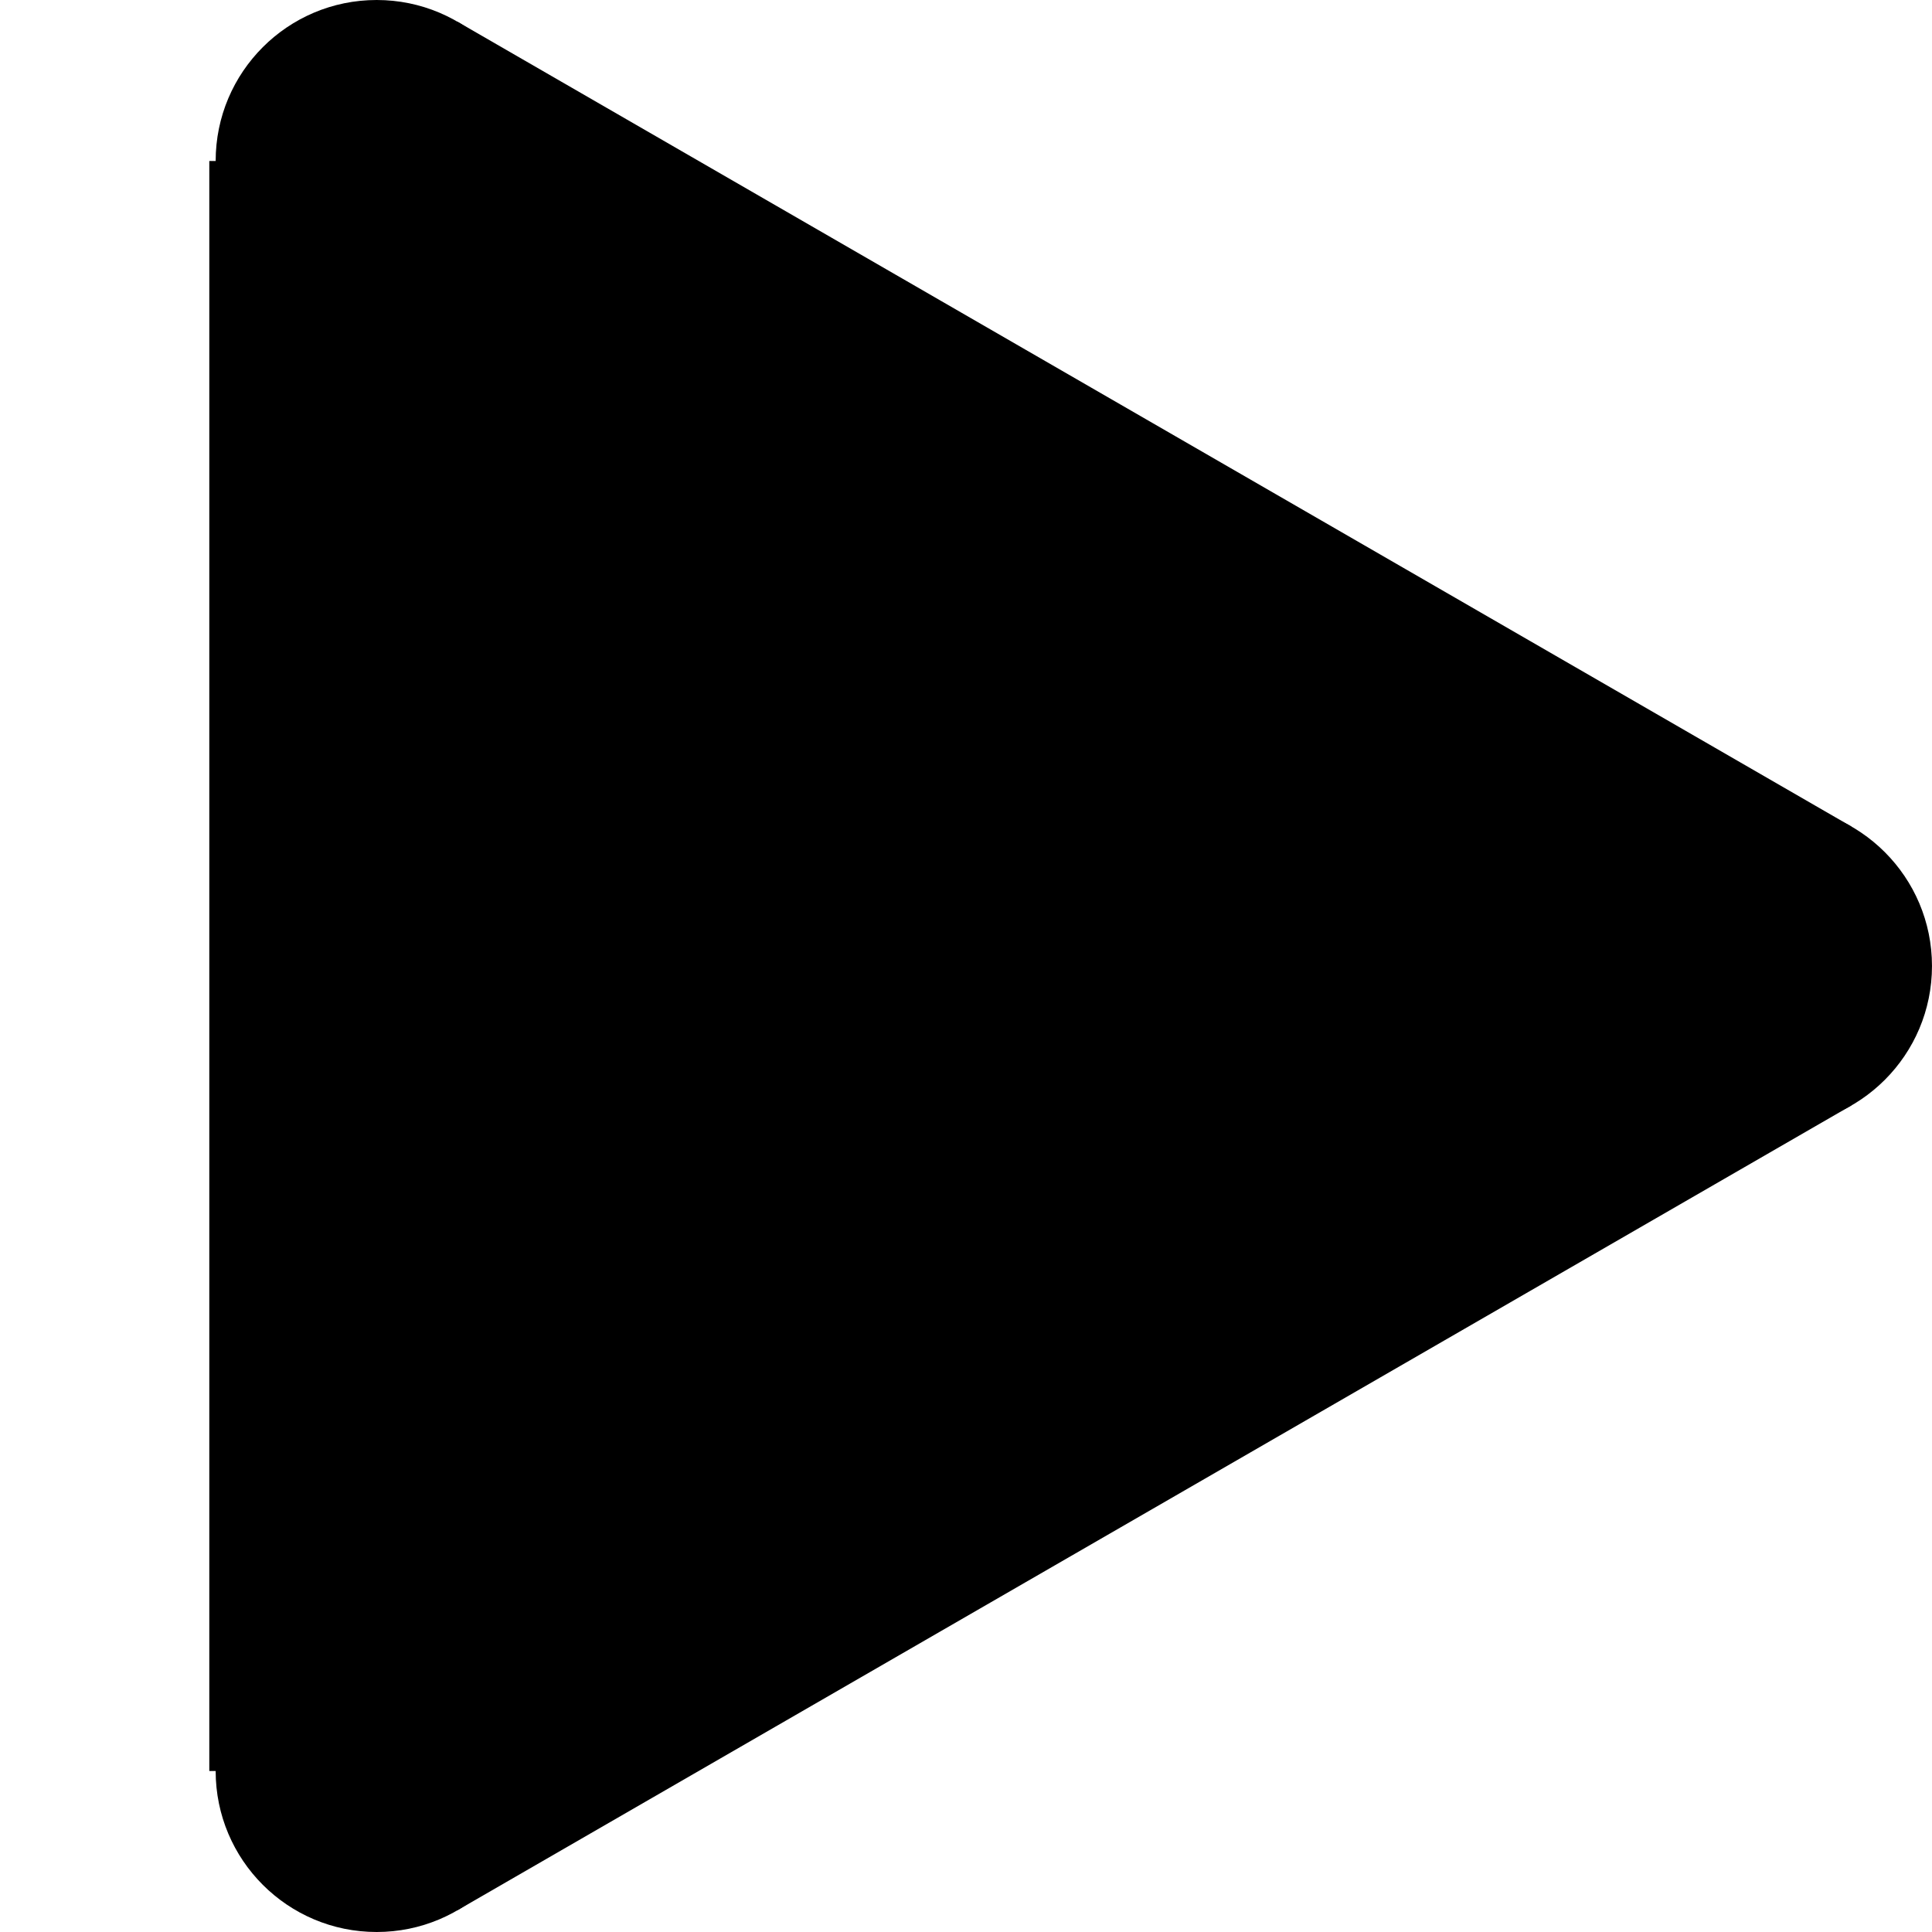
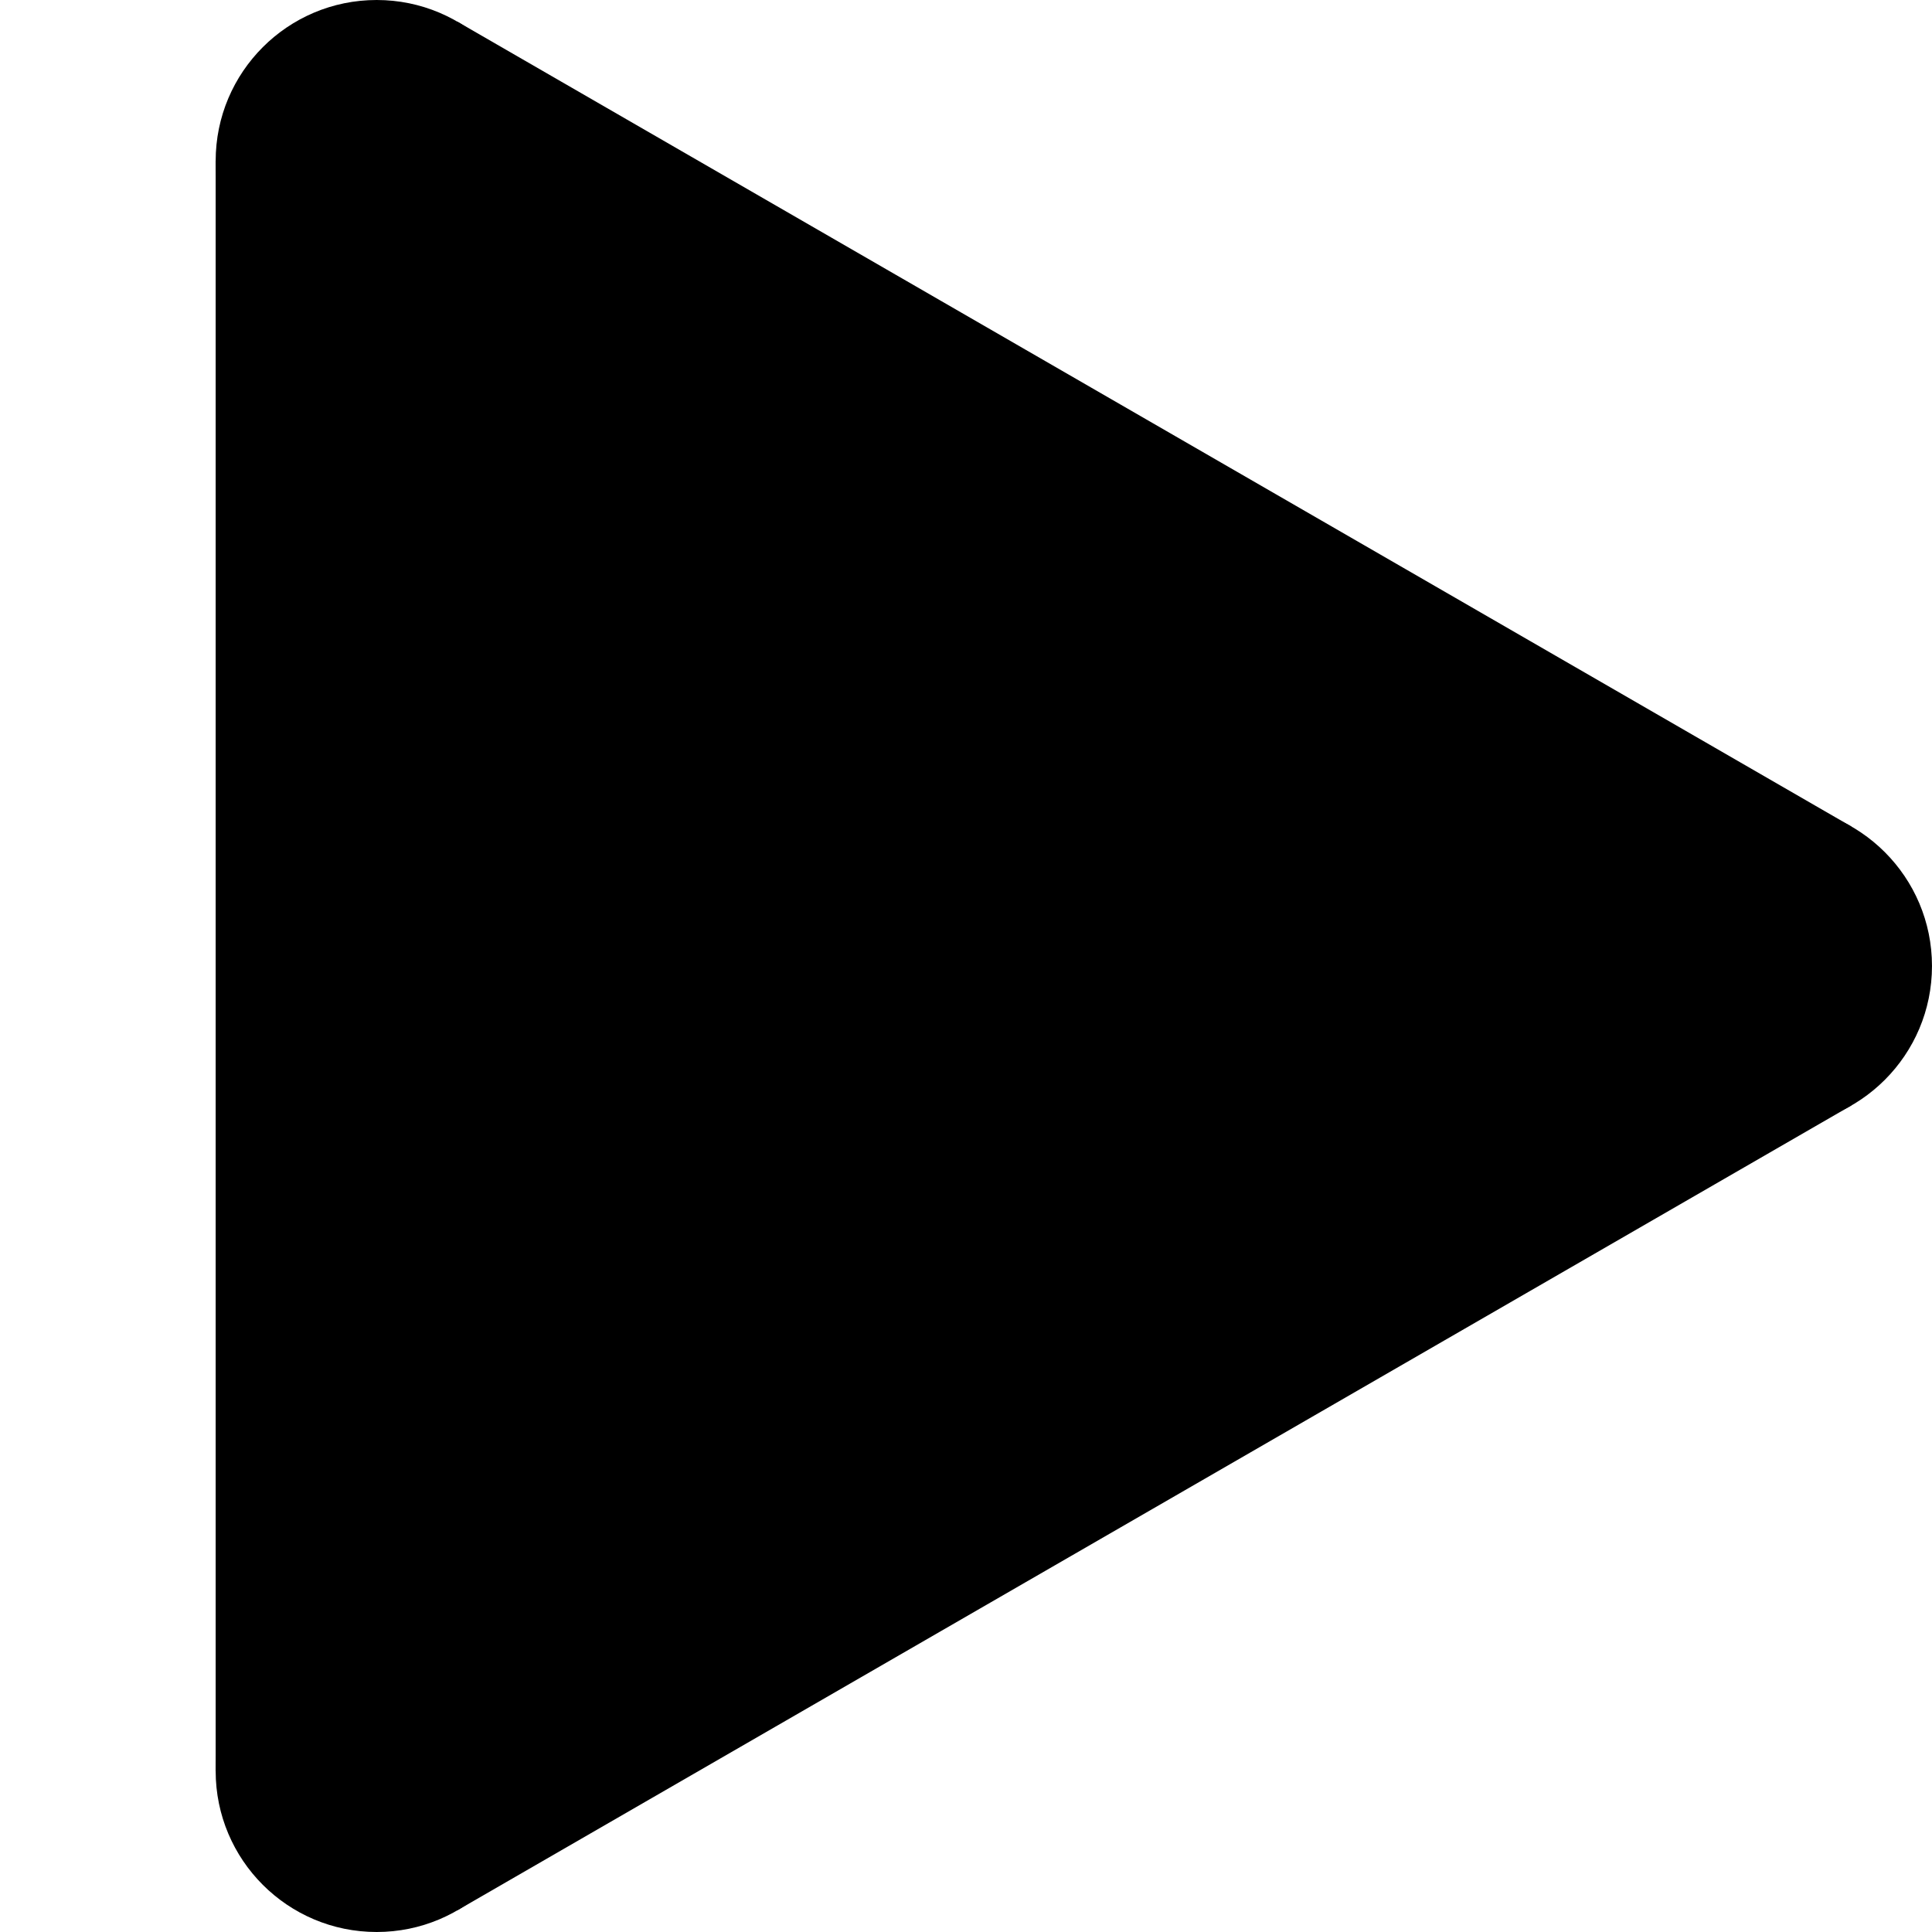
<svg xmlns="http://www.w3.org/2000/svg" version="1.1" x="0px" y="0px" width="120px" height="120px" viewBox="0 0 120 120" enable-background="new 0 0 120 120" xml:space="preserve">
  <g id="Layer_1">
-     <circle cx="23.395" cy="110" r="10" />
-     <circle cx="23.395" cy="10" r="10" />
-     <rect x="13" y="10" width="20" height="100" />
-     <rect x="56.696" y="35" transform="matrix(-0.5 -0.866 0.866 -0.5 26.4315 185.2596)" width="20.001" height="100" />
-     <circle cx="109.999" cy="60" r="10" />
-     <rect x="56.697" y="-15" transform="matrix(-0.5 0.866 -0.866 -0.5 130.356 -5.2612)" width="20" height="100.001" />
-     <polygon points="28,20 28,100 98,60  " />
+     <g>
+       <circle cx="23.395" cy="110" r="10" />
+       <circle cx="23.395" cy="10" r="10" />
+       <rect x="13.395" y="10" width="20" height="100" />
+       <rect x="56.696" y="35" transform="matrix(-0.5 -0.866 0.866 -0.5 26.4315 185.2596)" width="20.001" height="100" />
+       <circle cx="109.999" cy="60" r="10" />
+       <rect x="56.697" y="-15" transform="matrix(-0.5 0.866 -0.866 -0.5 130.356 -5.2612)" width="20" height="100.001" />
+       <polygon points="28,20 28,100 98,60   " />
+     </g>
+     <line fill="none" x1="0" y1="0" x2="0" y2="120" />
+     <line fill="none" x1="120" y1="0" x2="120" y2="120" />
  </g>
  <g id="Layer_2">
</g>
</svg>
